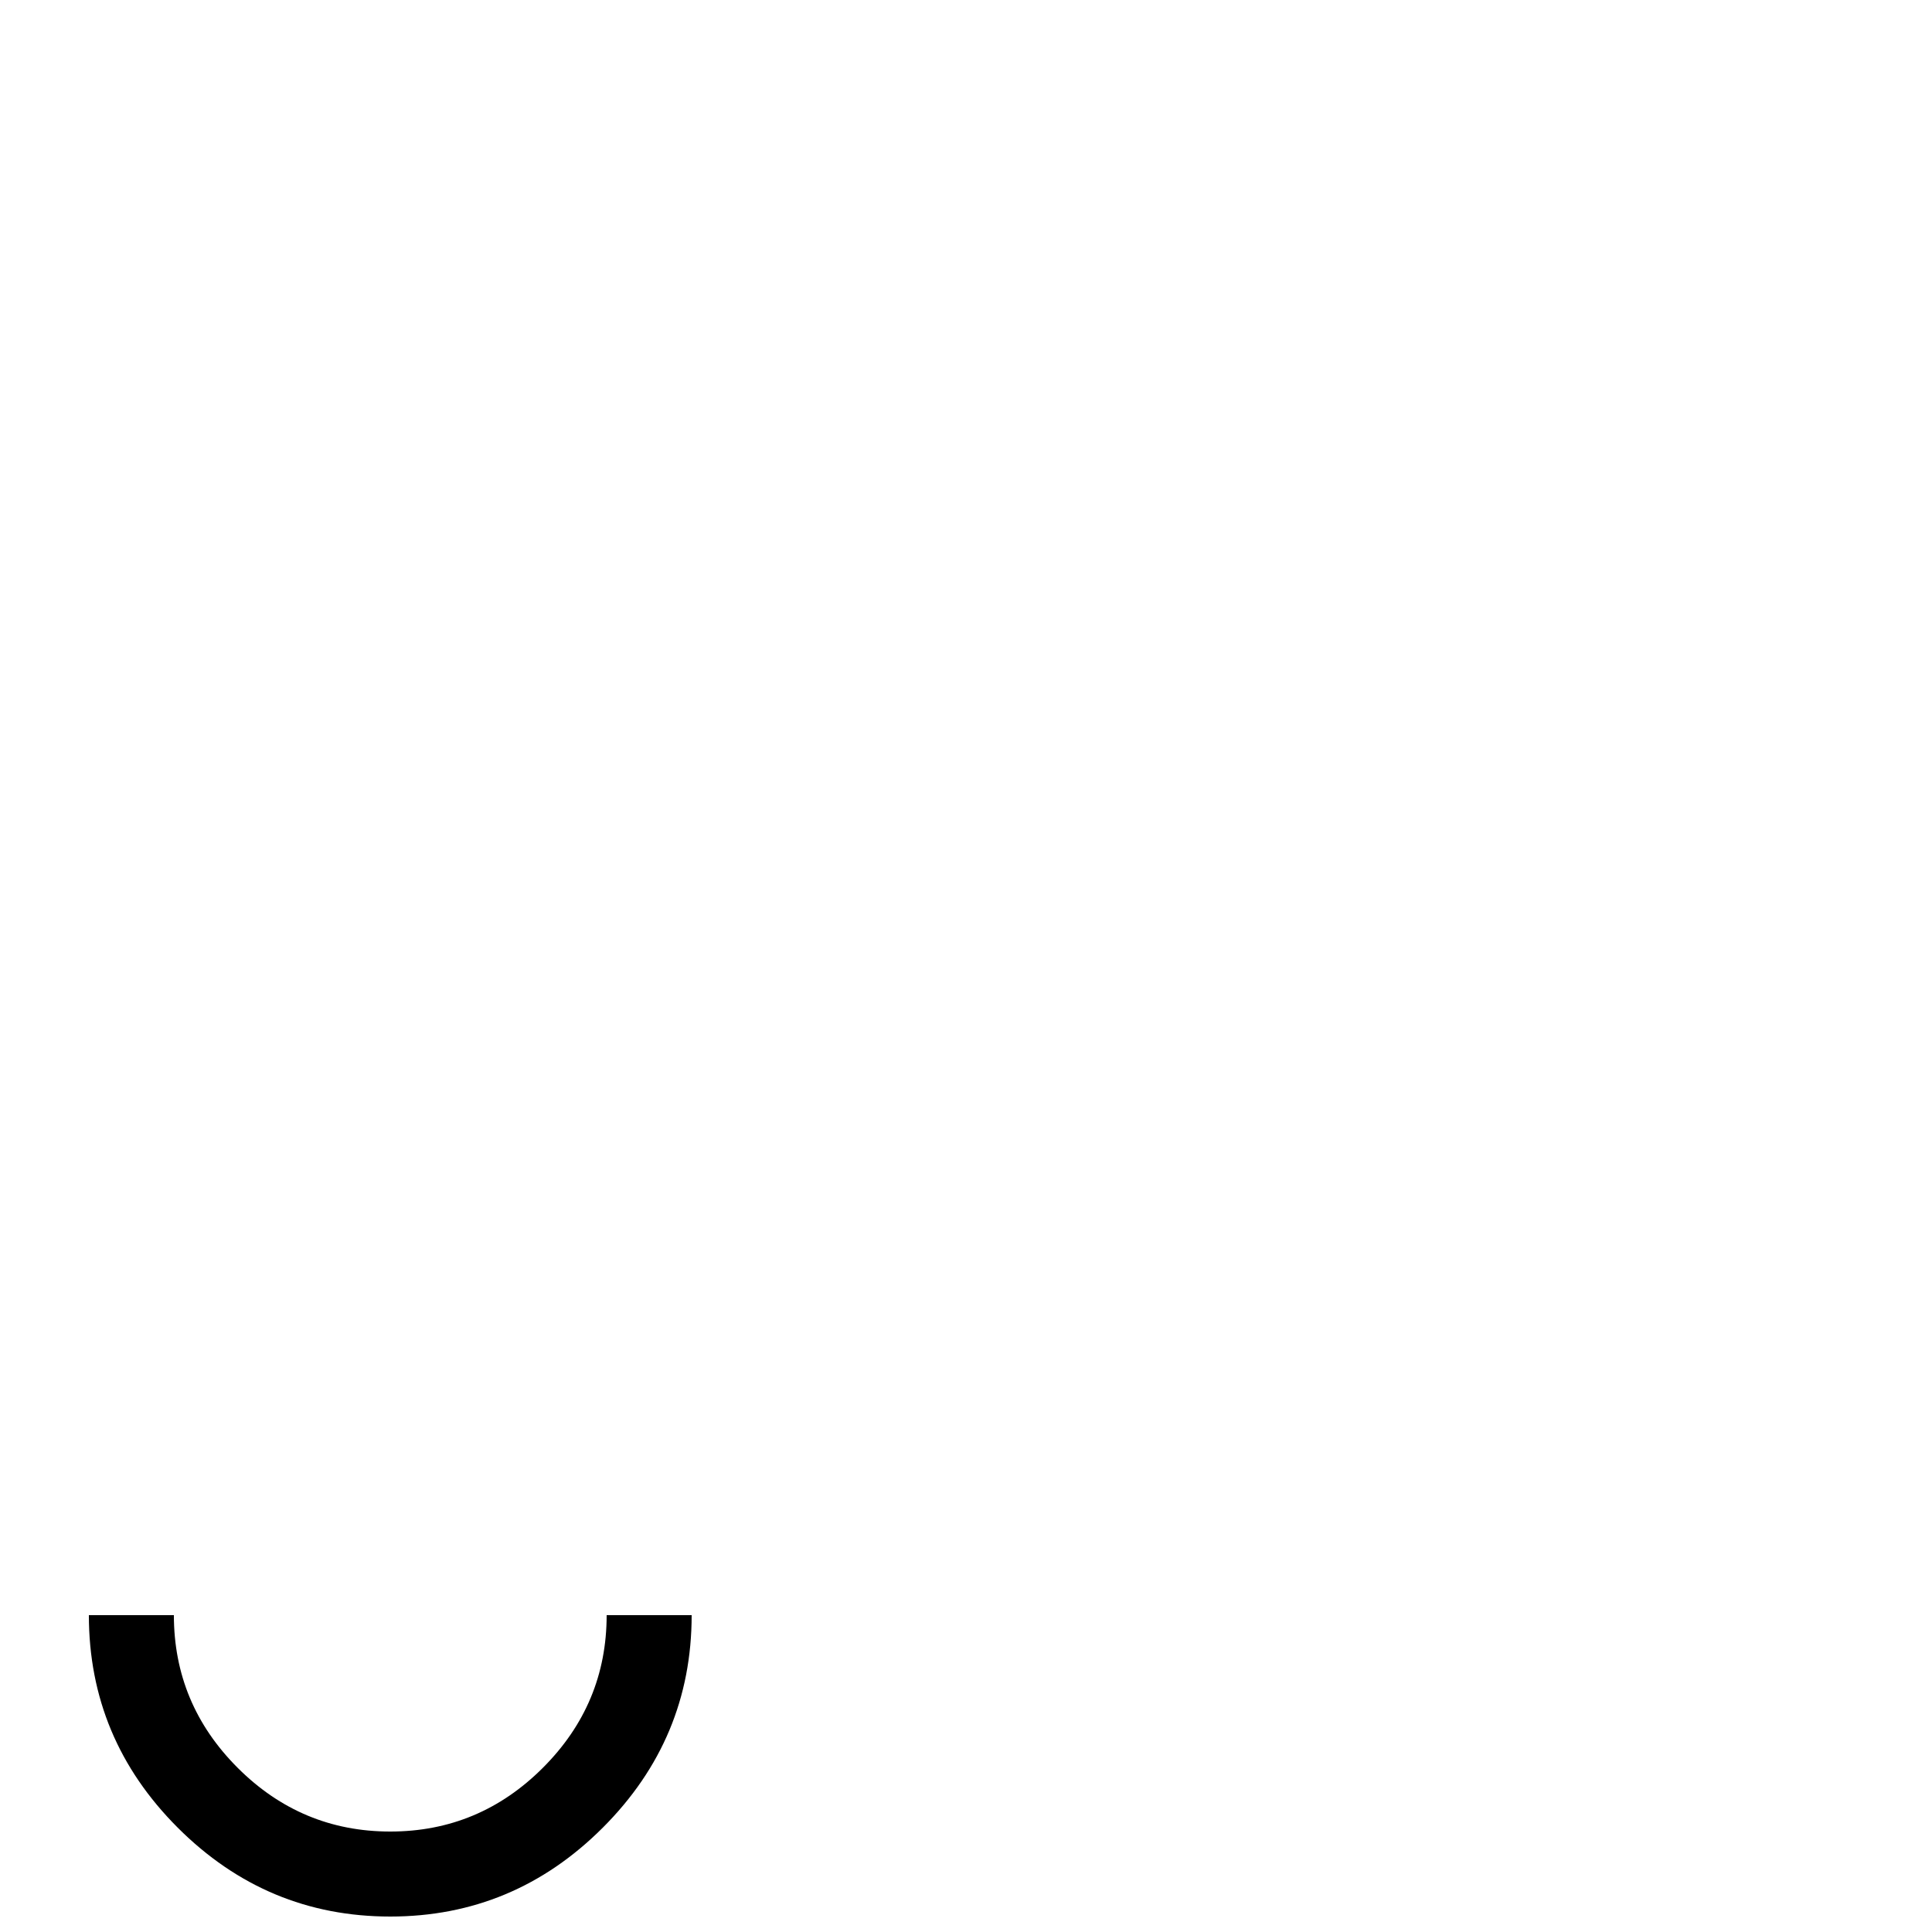
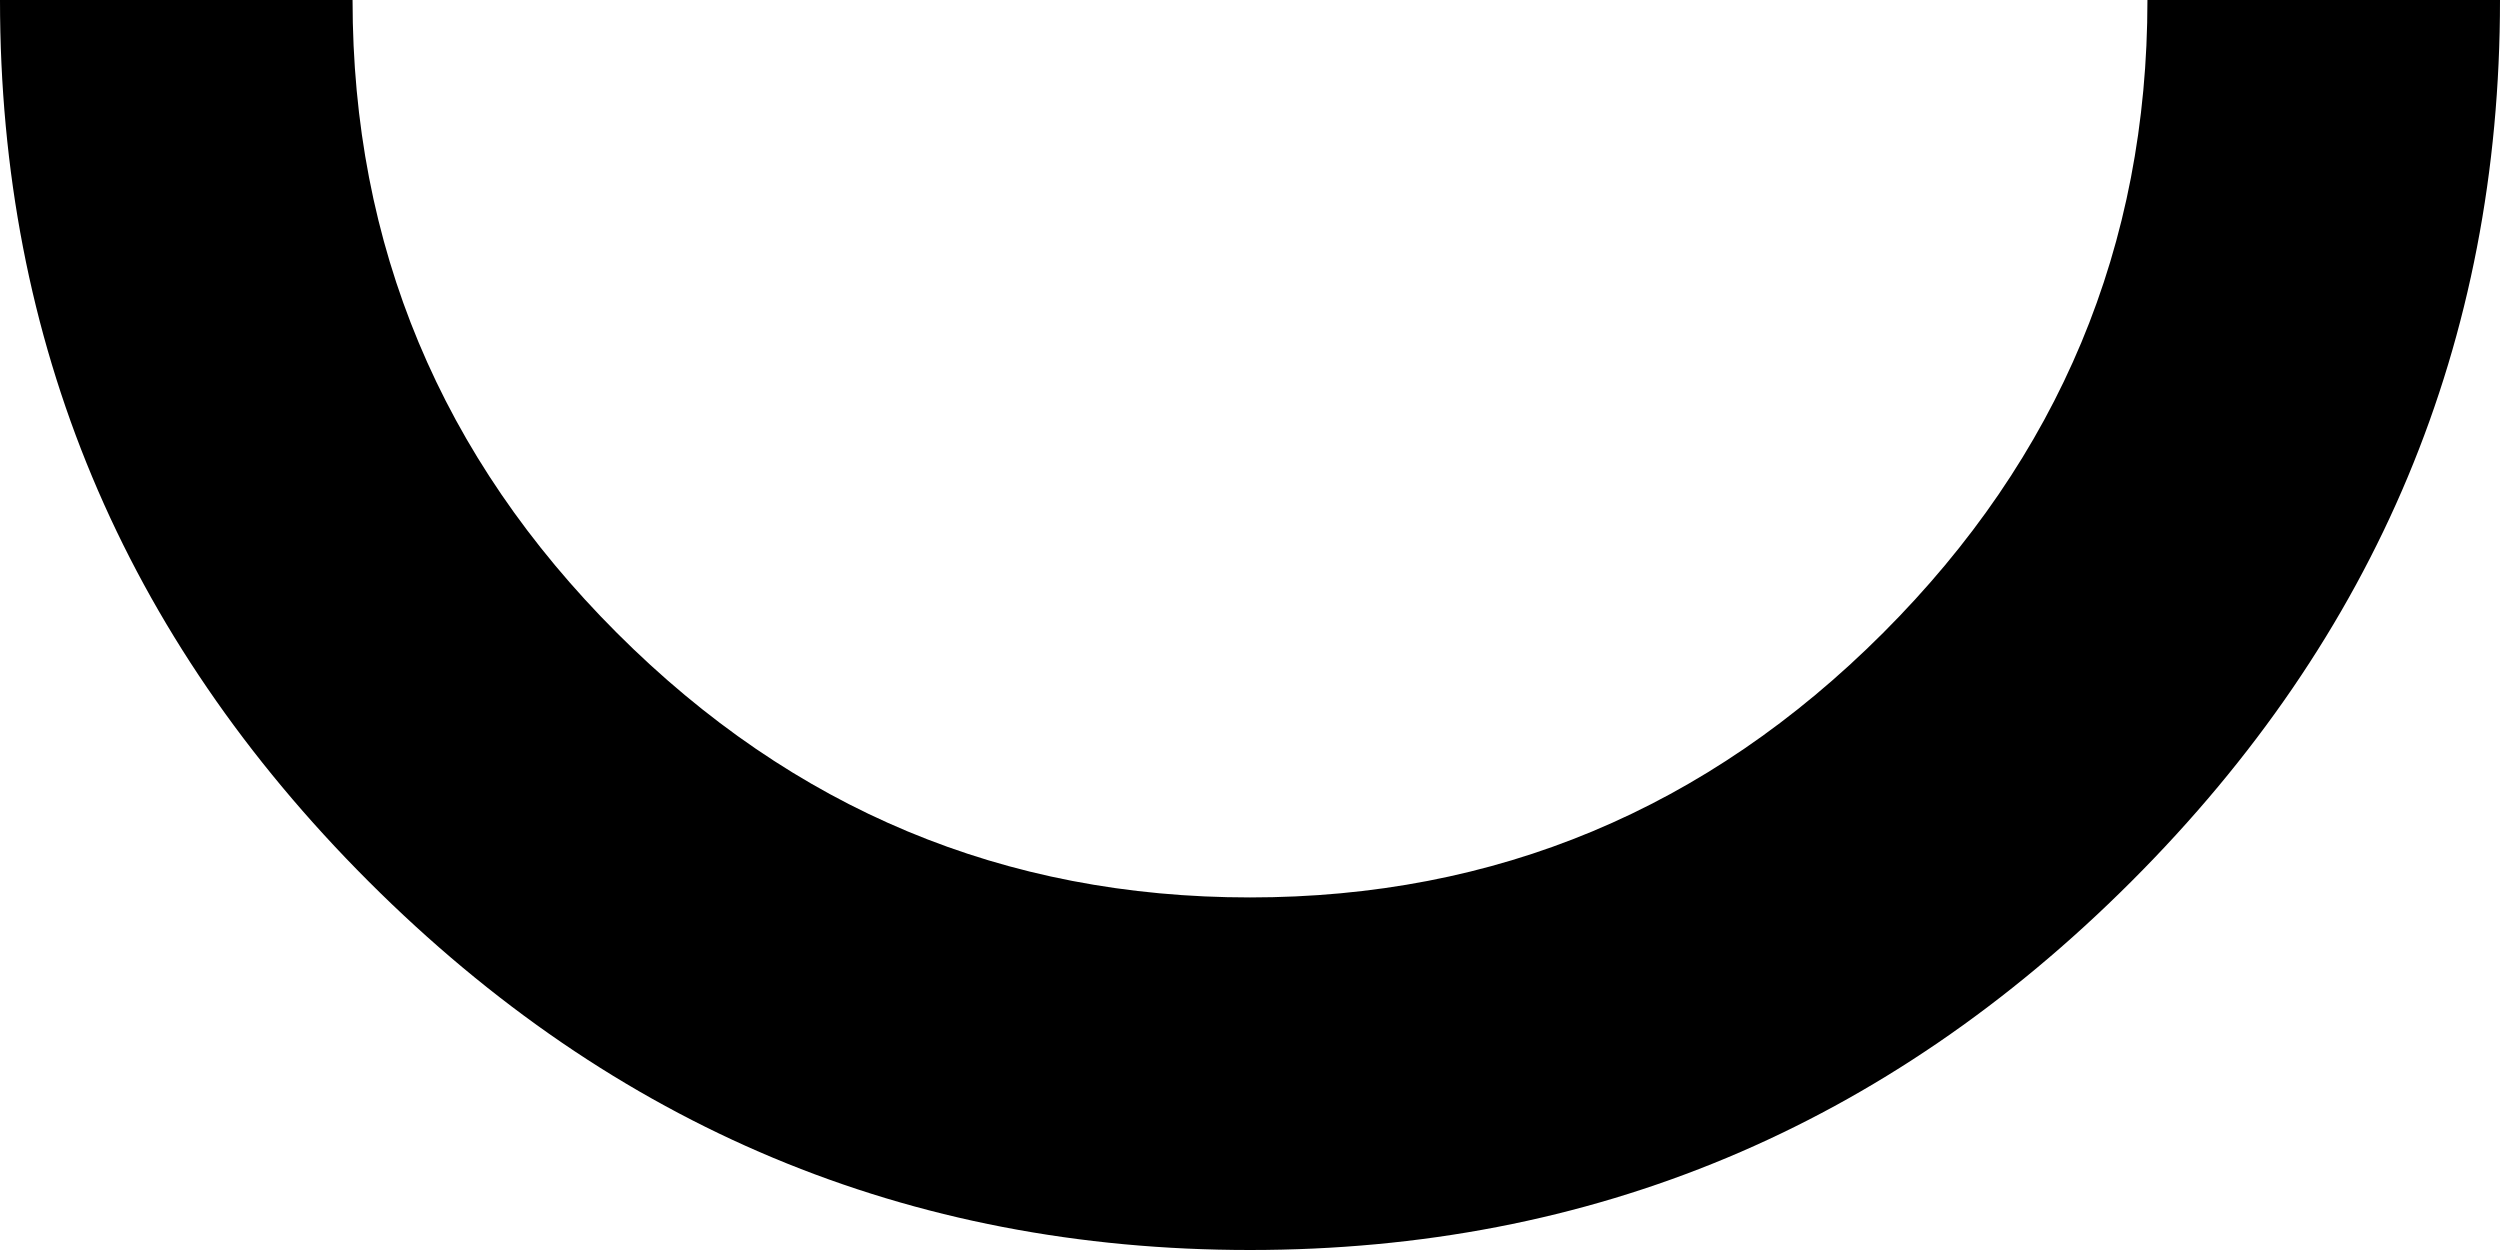
- <svg xmlns="http://www.w3.org/2000/svg" version="1.1" width="100" height="100" viewBox="0 -200 1000 1000" id="svg3037">
+ <svg xmlns="http://www.w3.org/2000/svg" version="1.1" width="31.2" height="15.6" viewBox="0 -200 312 156" id="svg3037">
  <defs id="defs3045" />
-   <g transform="matrix(1,0,0,-1,0,800)" id="g3039">
+   <g transform="matrix(1,0,0,-1,-46,-36)" id="g3039">
    <path d="M 358,164 Q 358,100 312,54 266,8 202,8 138,8 92,54 46,100 46,164 h 44 q 0,-46 33,-79 33,-33 79,-33 46,0 79,33 33,33 33,79 h 44 z" id="path3041" style="fill:currentColor" />
  </g>
</svg>
